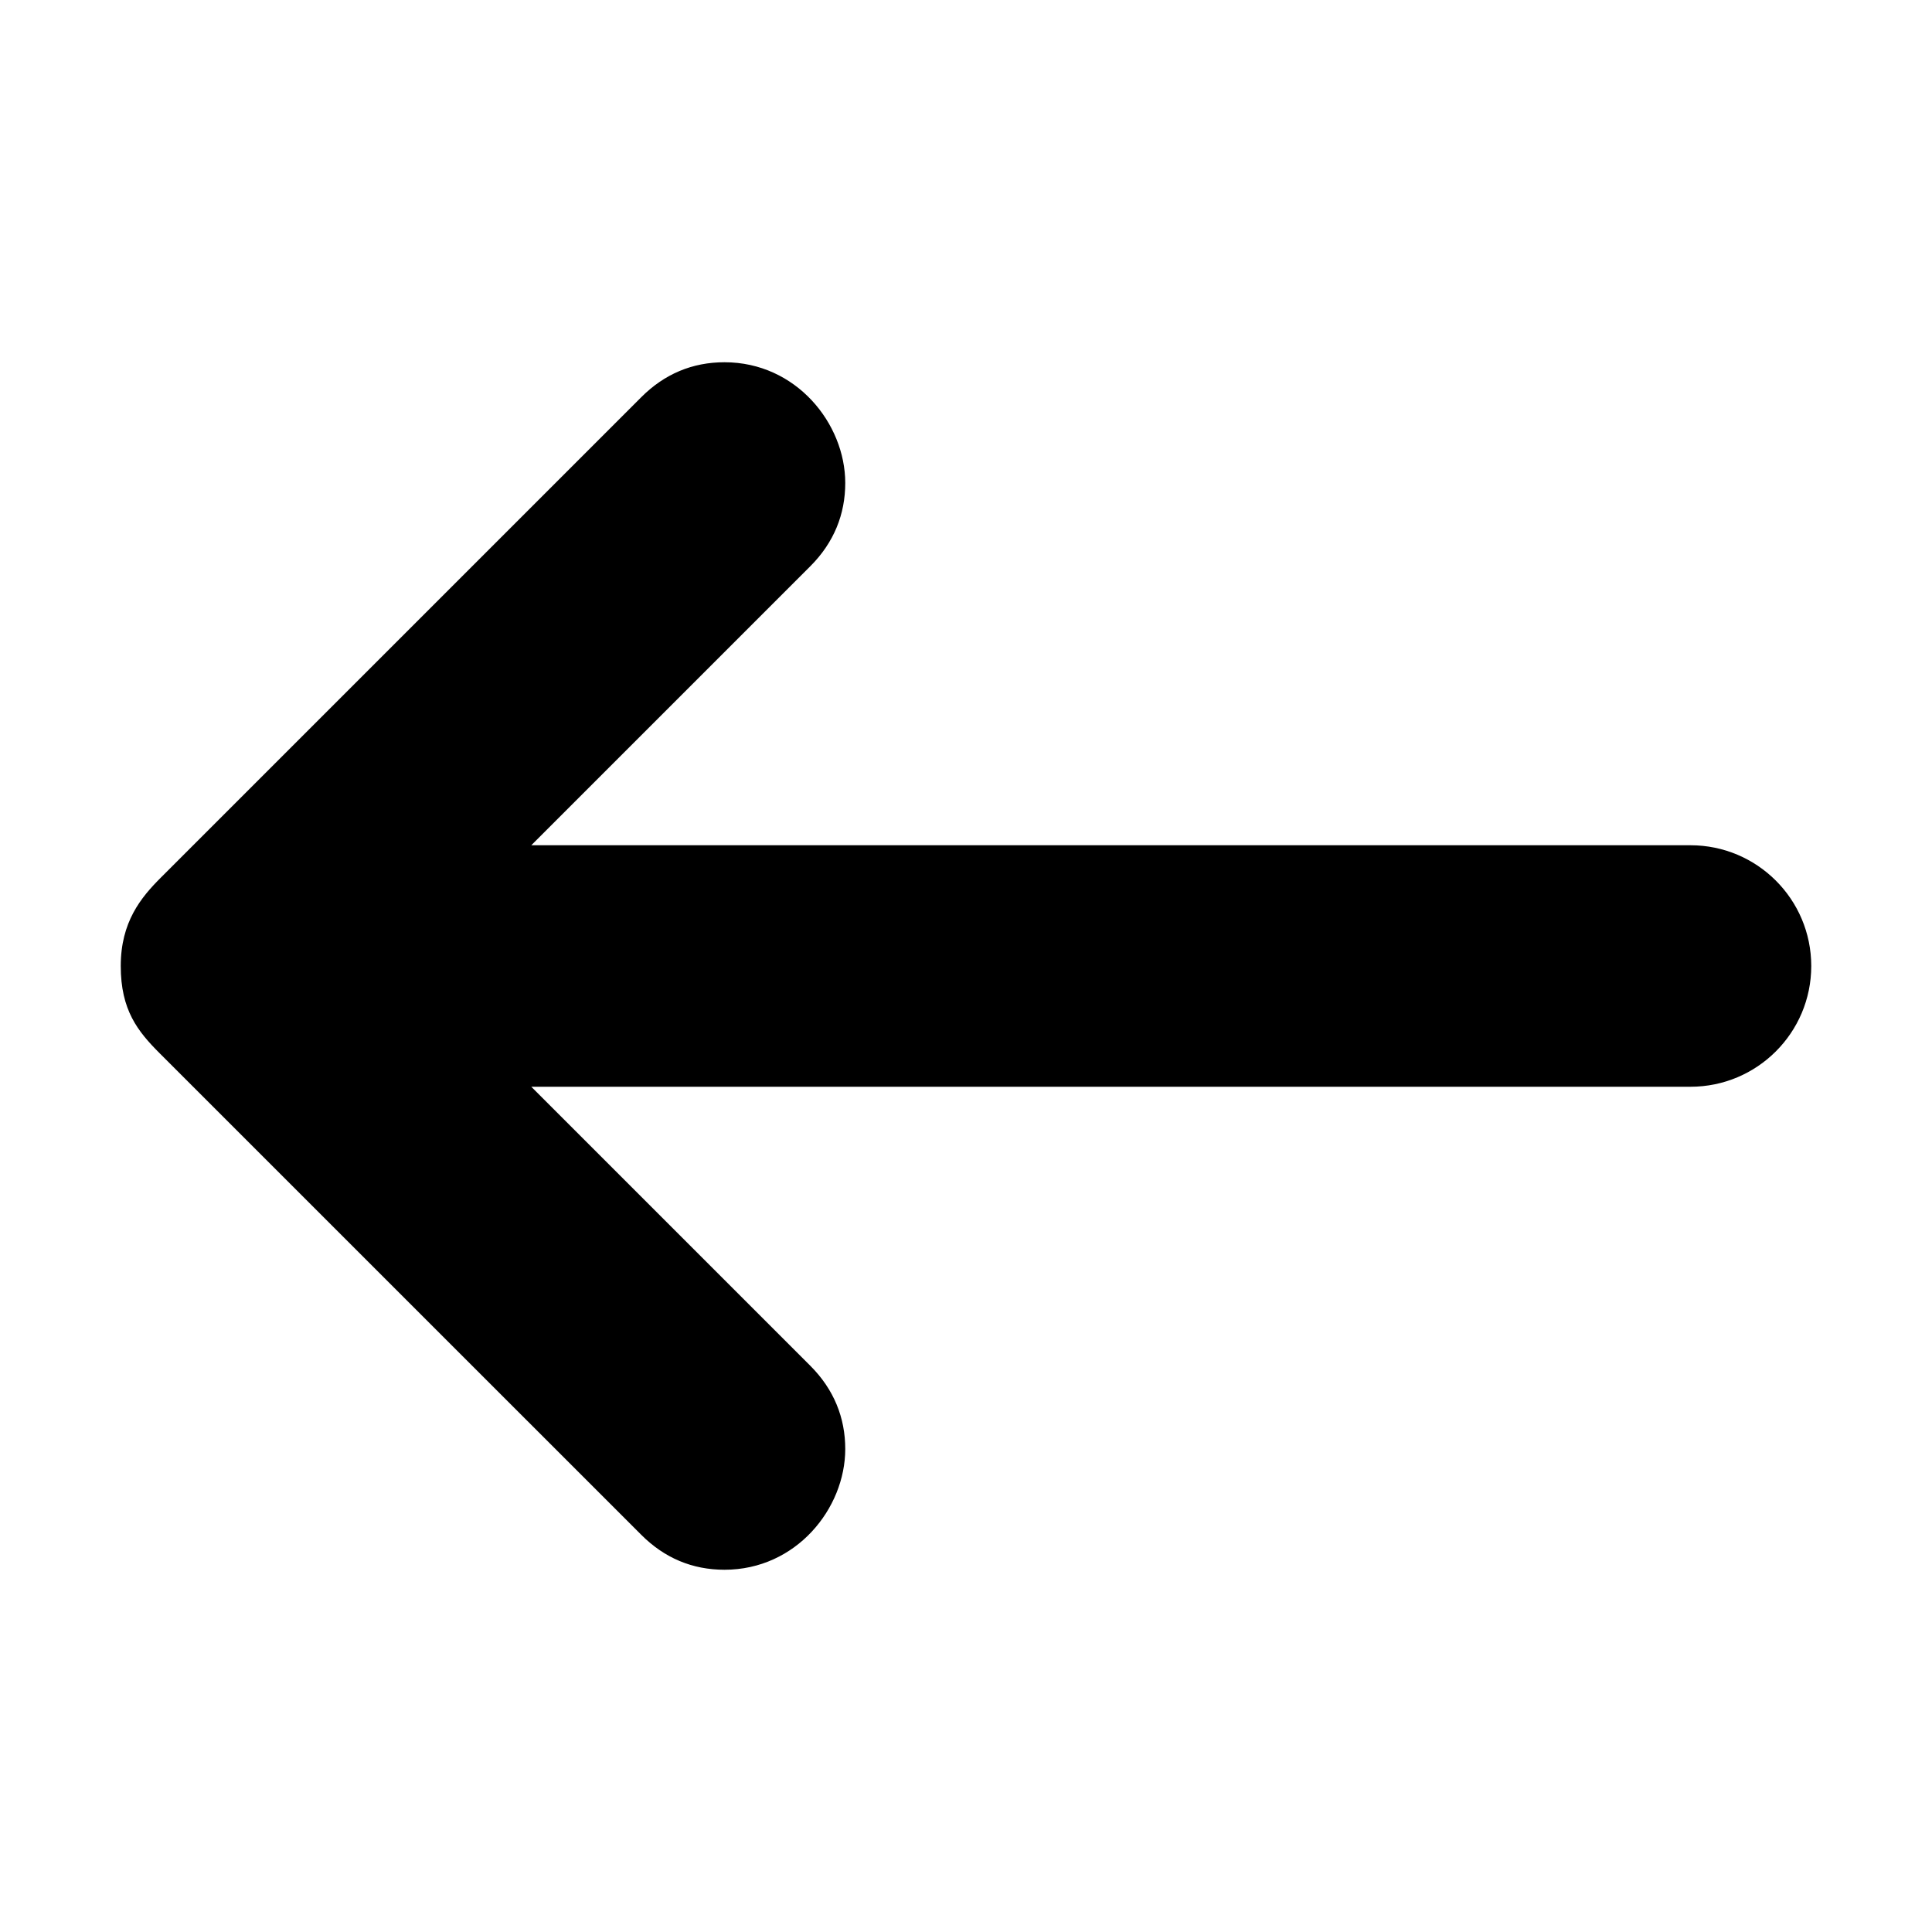
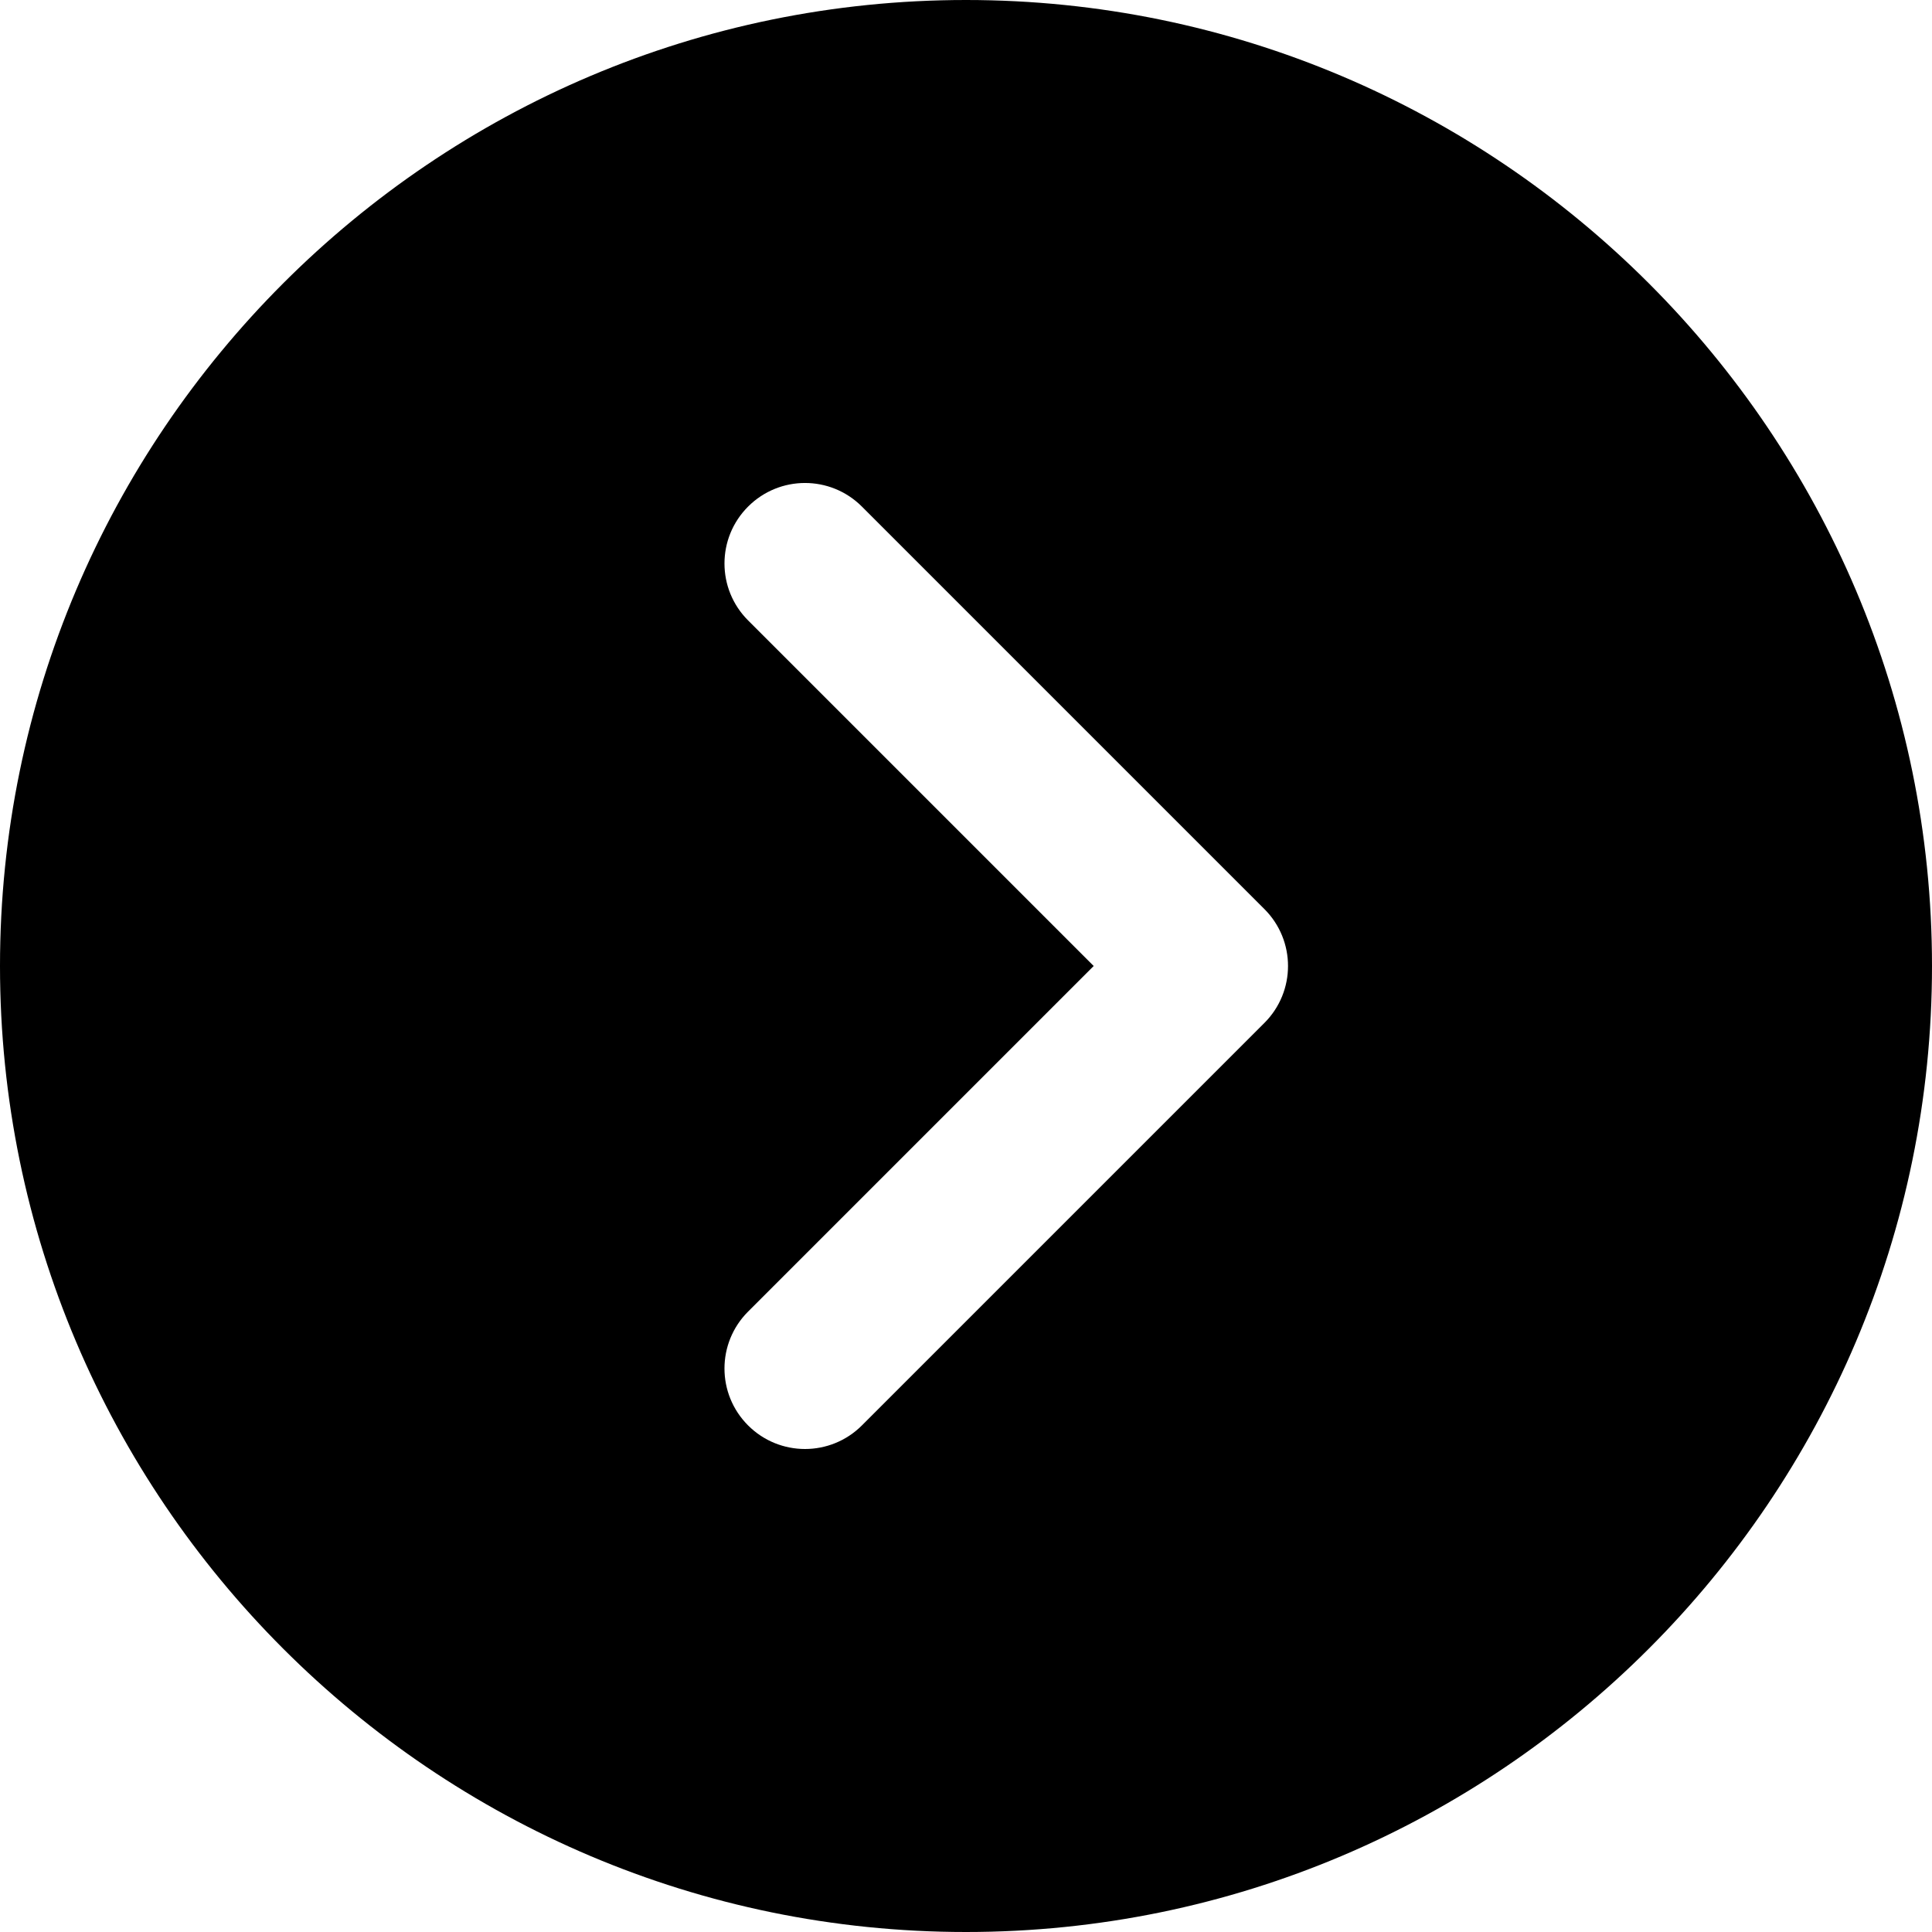
- <svg xmlns="http://www.w3.org/2000/svg" height="32px" id="Layer_1" style="enable-background:new 0 0 32 32;" version="1.1" viewBox="0 0 32 32" width="32px" xml:space="preserve">
-   <path d="M28,14H8.8l4.62-4.62C13.814,8.986,14,8.516,14,8c0-0.984-0.813-2-2-2c-0.531,0-0.994,0.193-1.38,0.58l-7.958,7.958  C2.334,14.866,2,15.271,2,16s0.279,1.08,0.646,1.447l7.974,7.973C11.006,25.807,11.469,26,12,26c1.188,0,2-1.016,2-2  c0-0.516-0.186-0.986-0.58-1.38L8.8,18H28c1.104,0,2-0.896,2-2S29.104,14,28,14z" />
+ <svg xmlns="http://www.w3.org/2000/svg" version="1.1" id="Layer_1" x="0px" y="0px" viewBox="0 0 512 512" style="enable-background:new 0 0 512 512;" xml:space="preserve">
+   <g>
+     <g>
+       <path d="M256,0C114.837,0,0,114.837,0,256s114.837,256,256,256s256-114.837,256-256S397.163,0,256,0z M335.083,271.083    L228.416,377.749c-4.16,4.16-9.621,6.251-15.083,6.251c-5.461,0-10.923-2.091-15.083-6.251c-8.341-8.341-8.341-21.824,0-30.165    L289.835,256l-91.584-91.584c-8.341-8.341-8.341-21.824,0-30.165s21.824-8.341,30.165,0l106.667,106.667    C343.424,249.259,343.424,262.741,335.083,271.083z" />
+     </g>
+   </g>
+   <g>
+ </g>
+   <g>
+ </g>
+   <g>
+ </g>
+   <g>
+ </g>
+   <g>
+ </g>
+   <g>
+ </g>
+   <g>
+ </g>
+   <g>
+ </g>
+   <g>
+ </g>
+   <g>
+ </g>
+   <g>
+ </g>
+   <g>
+ </g>
+   <g>
+ </g>
+   <g>
+ </g>
+   <g>
+ </g>
</svg>
